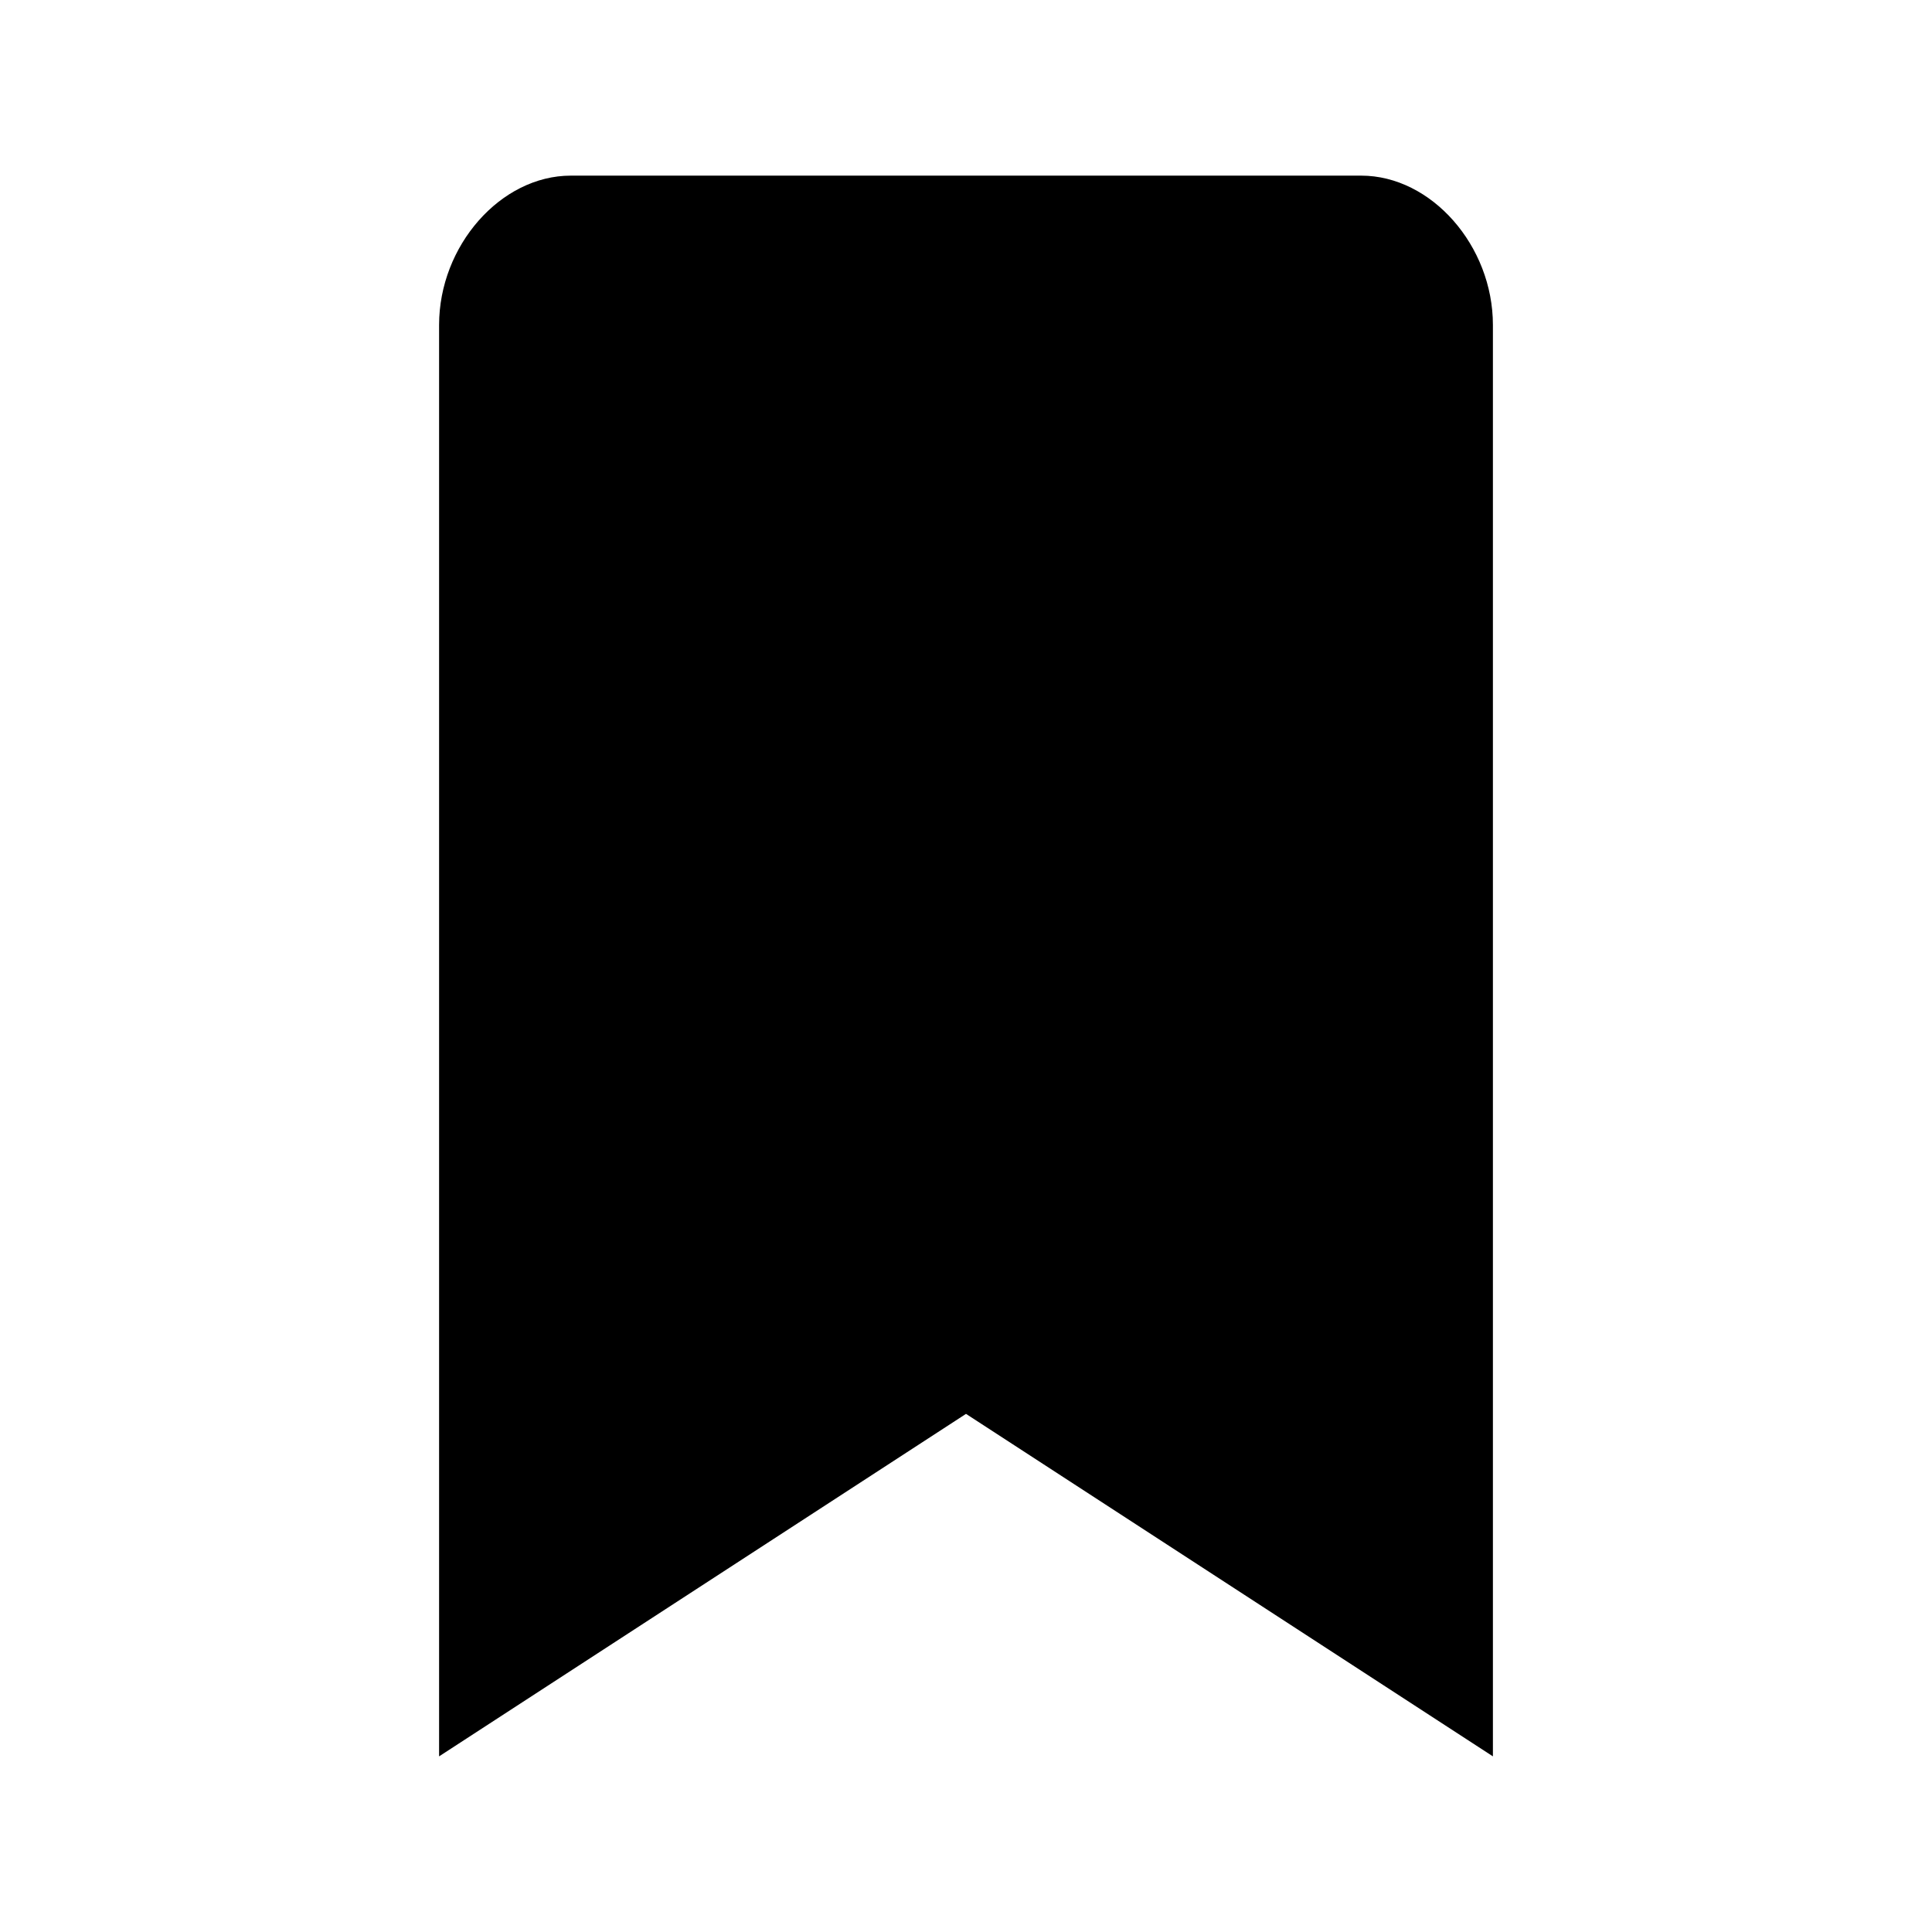
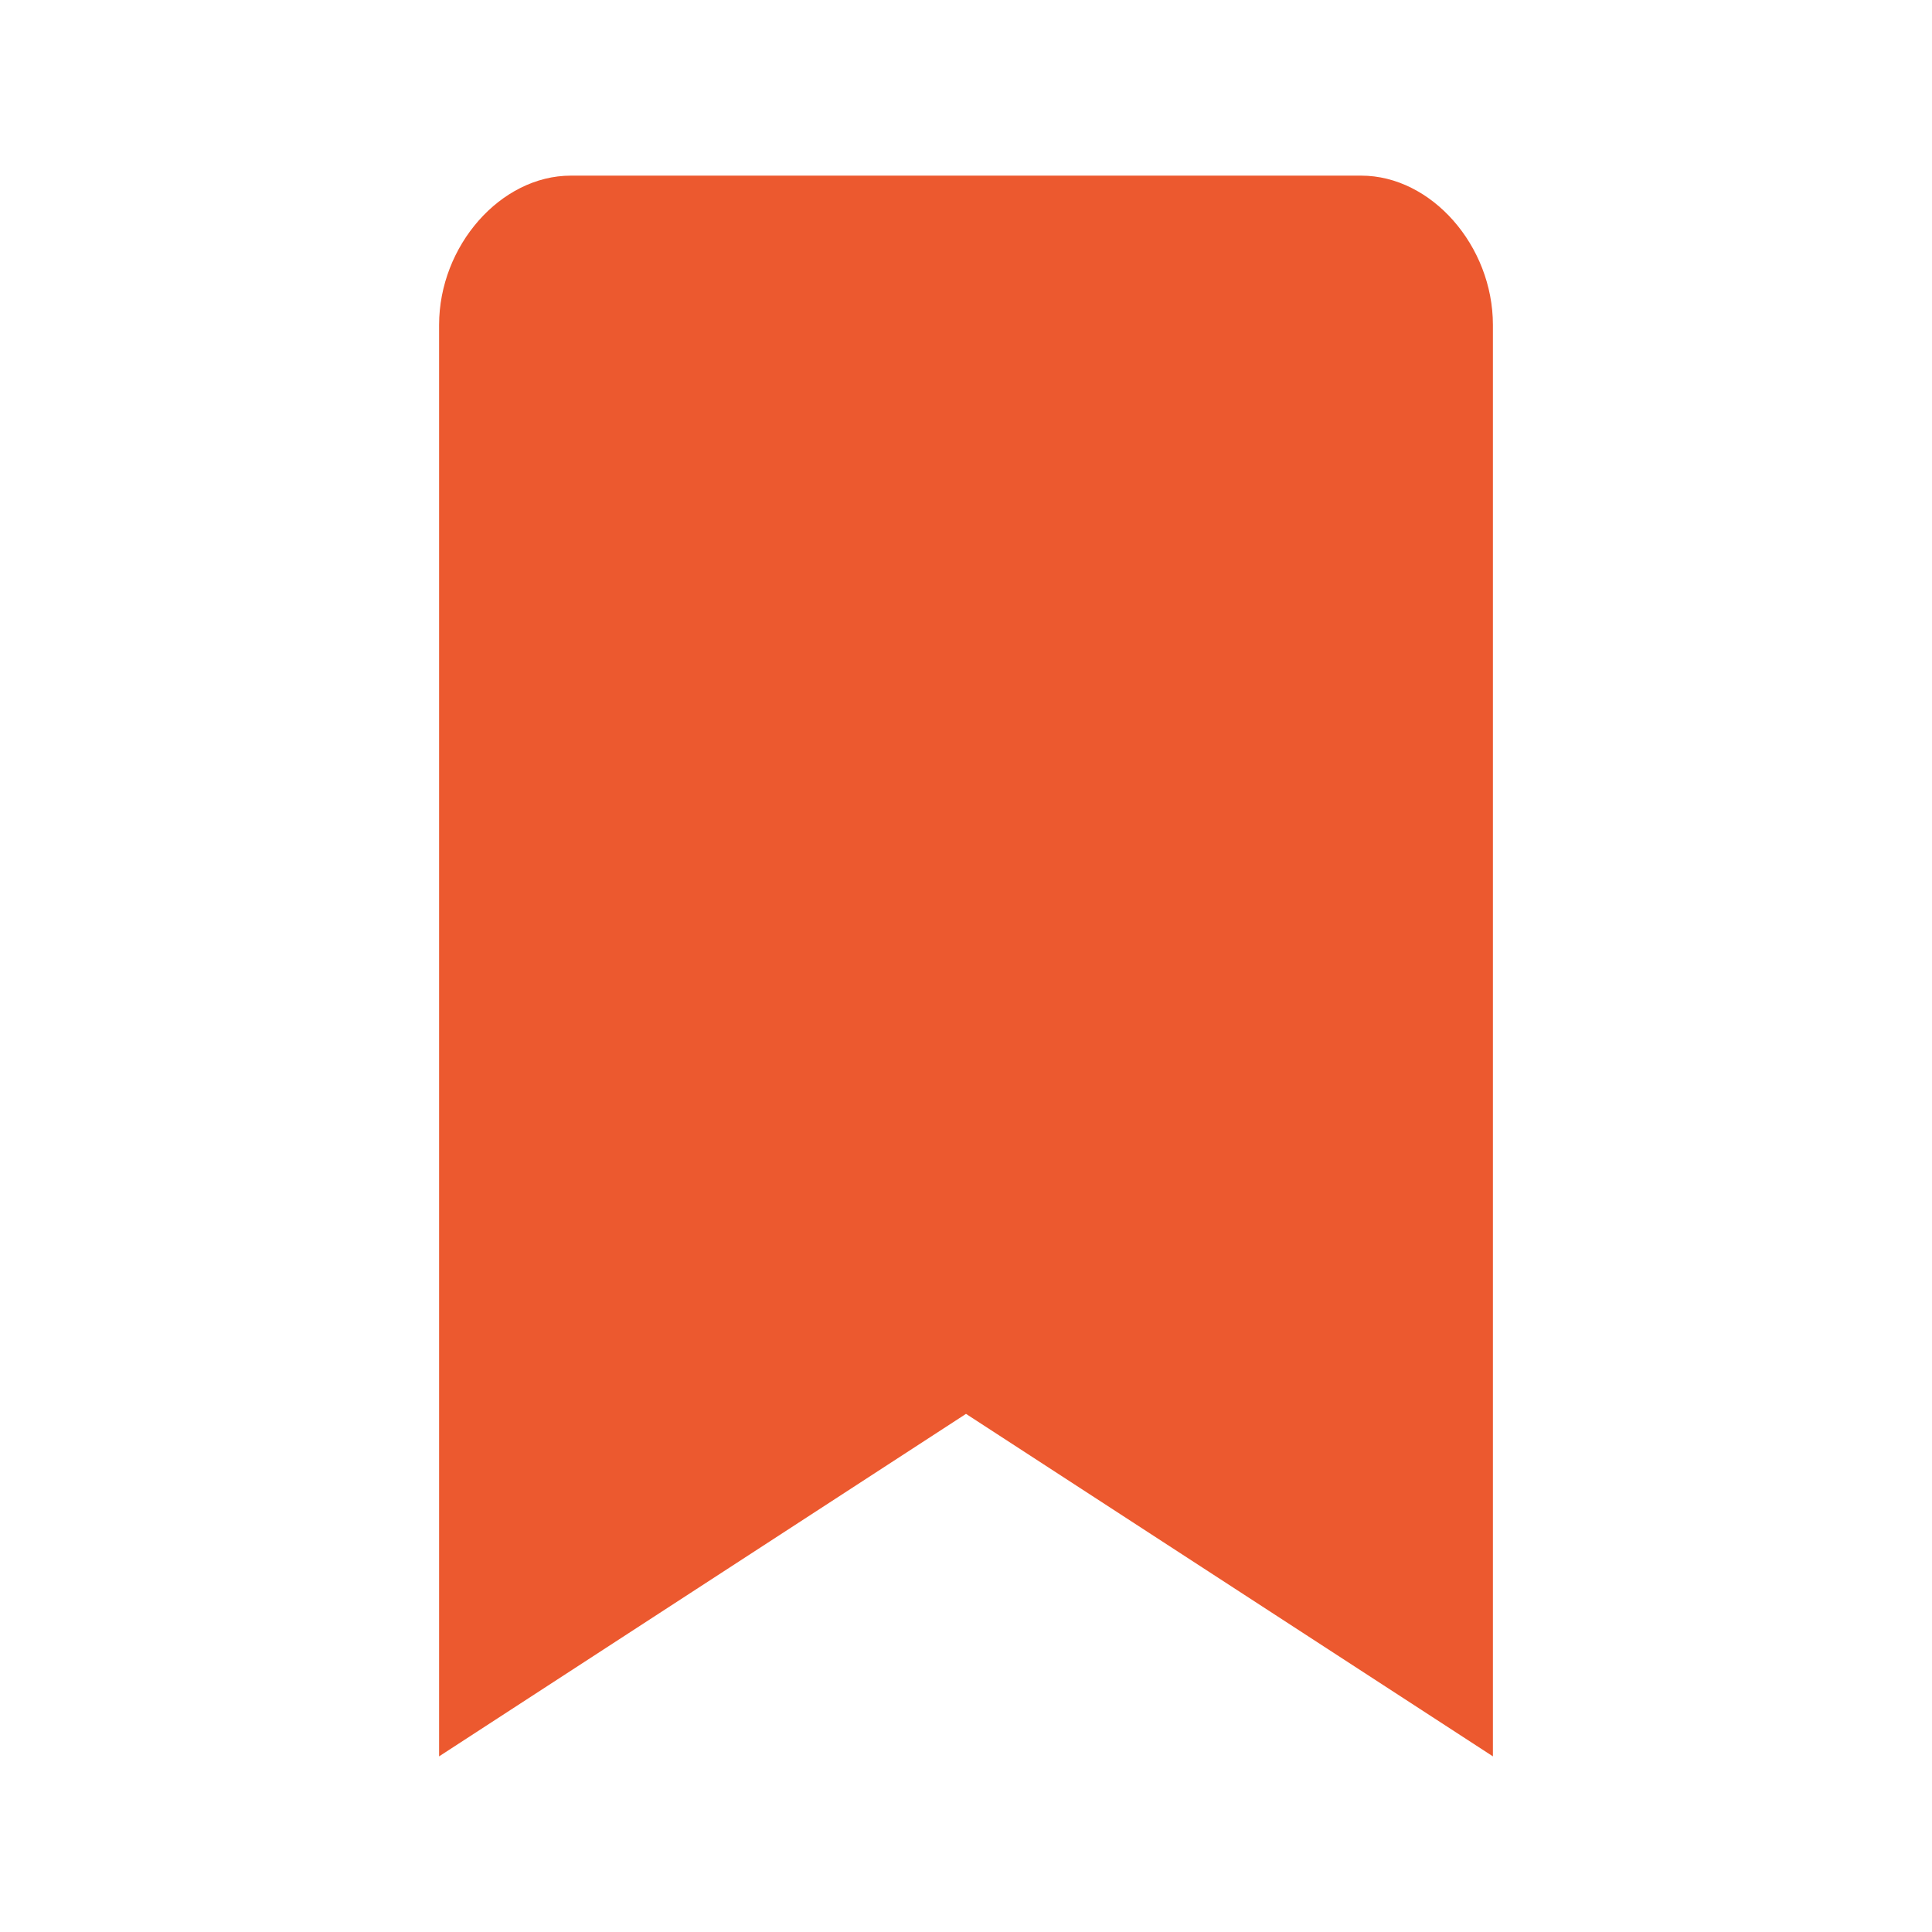
<svg xmlns="http://www.w3.org/2000/svg" version="1.1" id="Bookmark" x="0px" y="0px" viewBox="0 0 22 22" style="enable-background:new 0 0 22 22;" xml:space="preserve">
-   <path id="bookmark" d="M5,20V3.7C5,2.8,5.7,2,6.5,2h9C16.3,2,17,2.8,17,3.7V20l-6-3.9L5,20z" />
+   <style type="text/css">
+ 	.st0{fill:#EC592F;}
+ </style>
+   <path id="bookmark" class="st0" d="M5,20V3.7C5,2.8,5.7,2,6.5,2h9C16.3,2,17,2.8,17,3.7V20l-6-3.9L5,20z" />
</svg>
